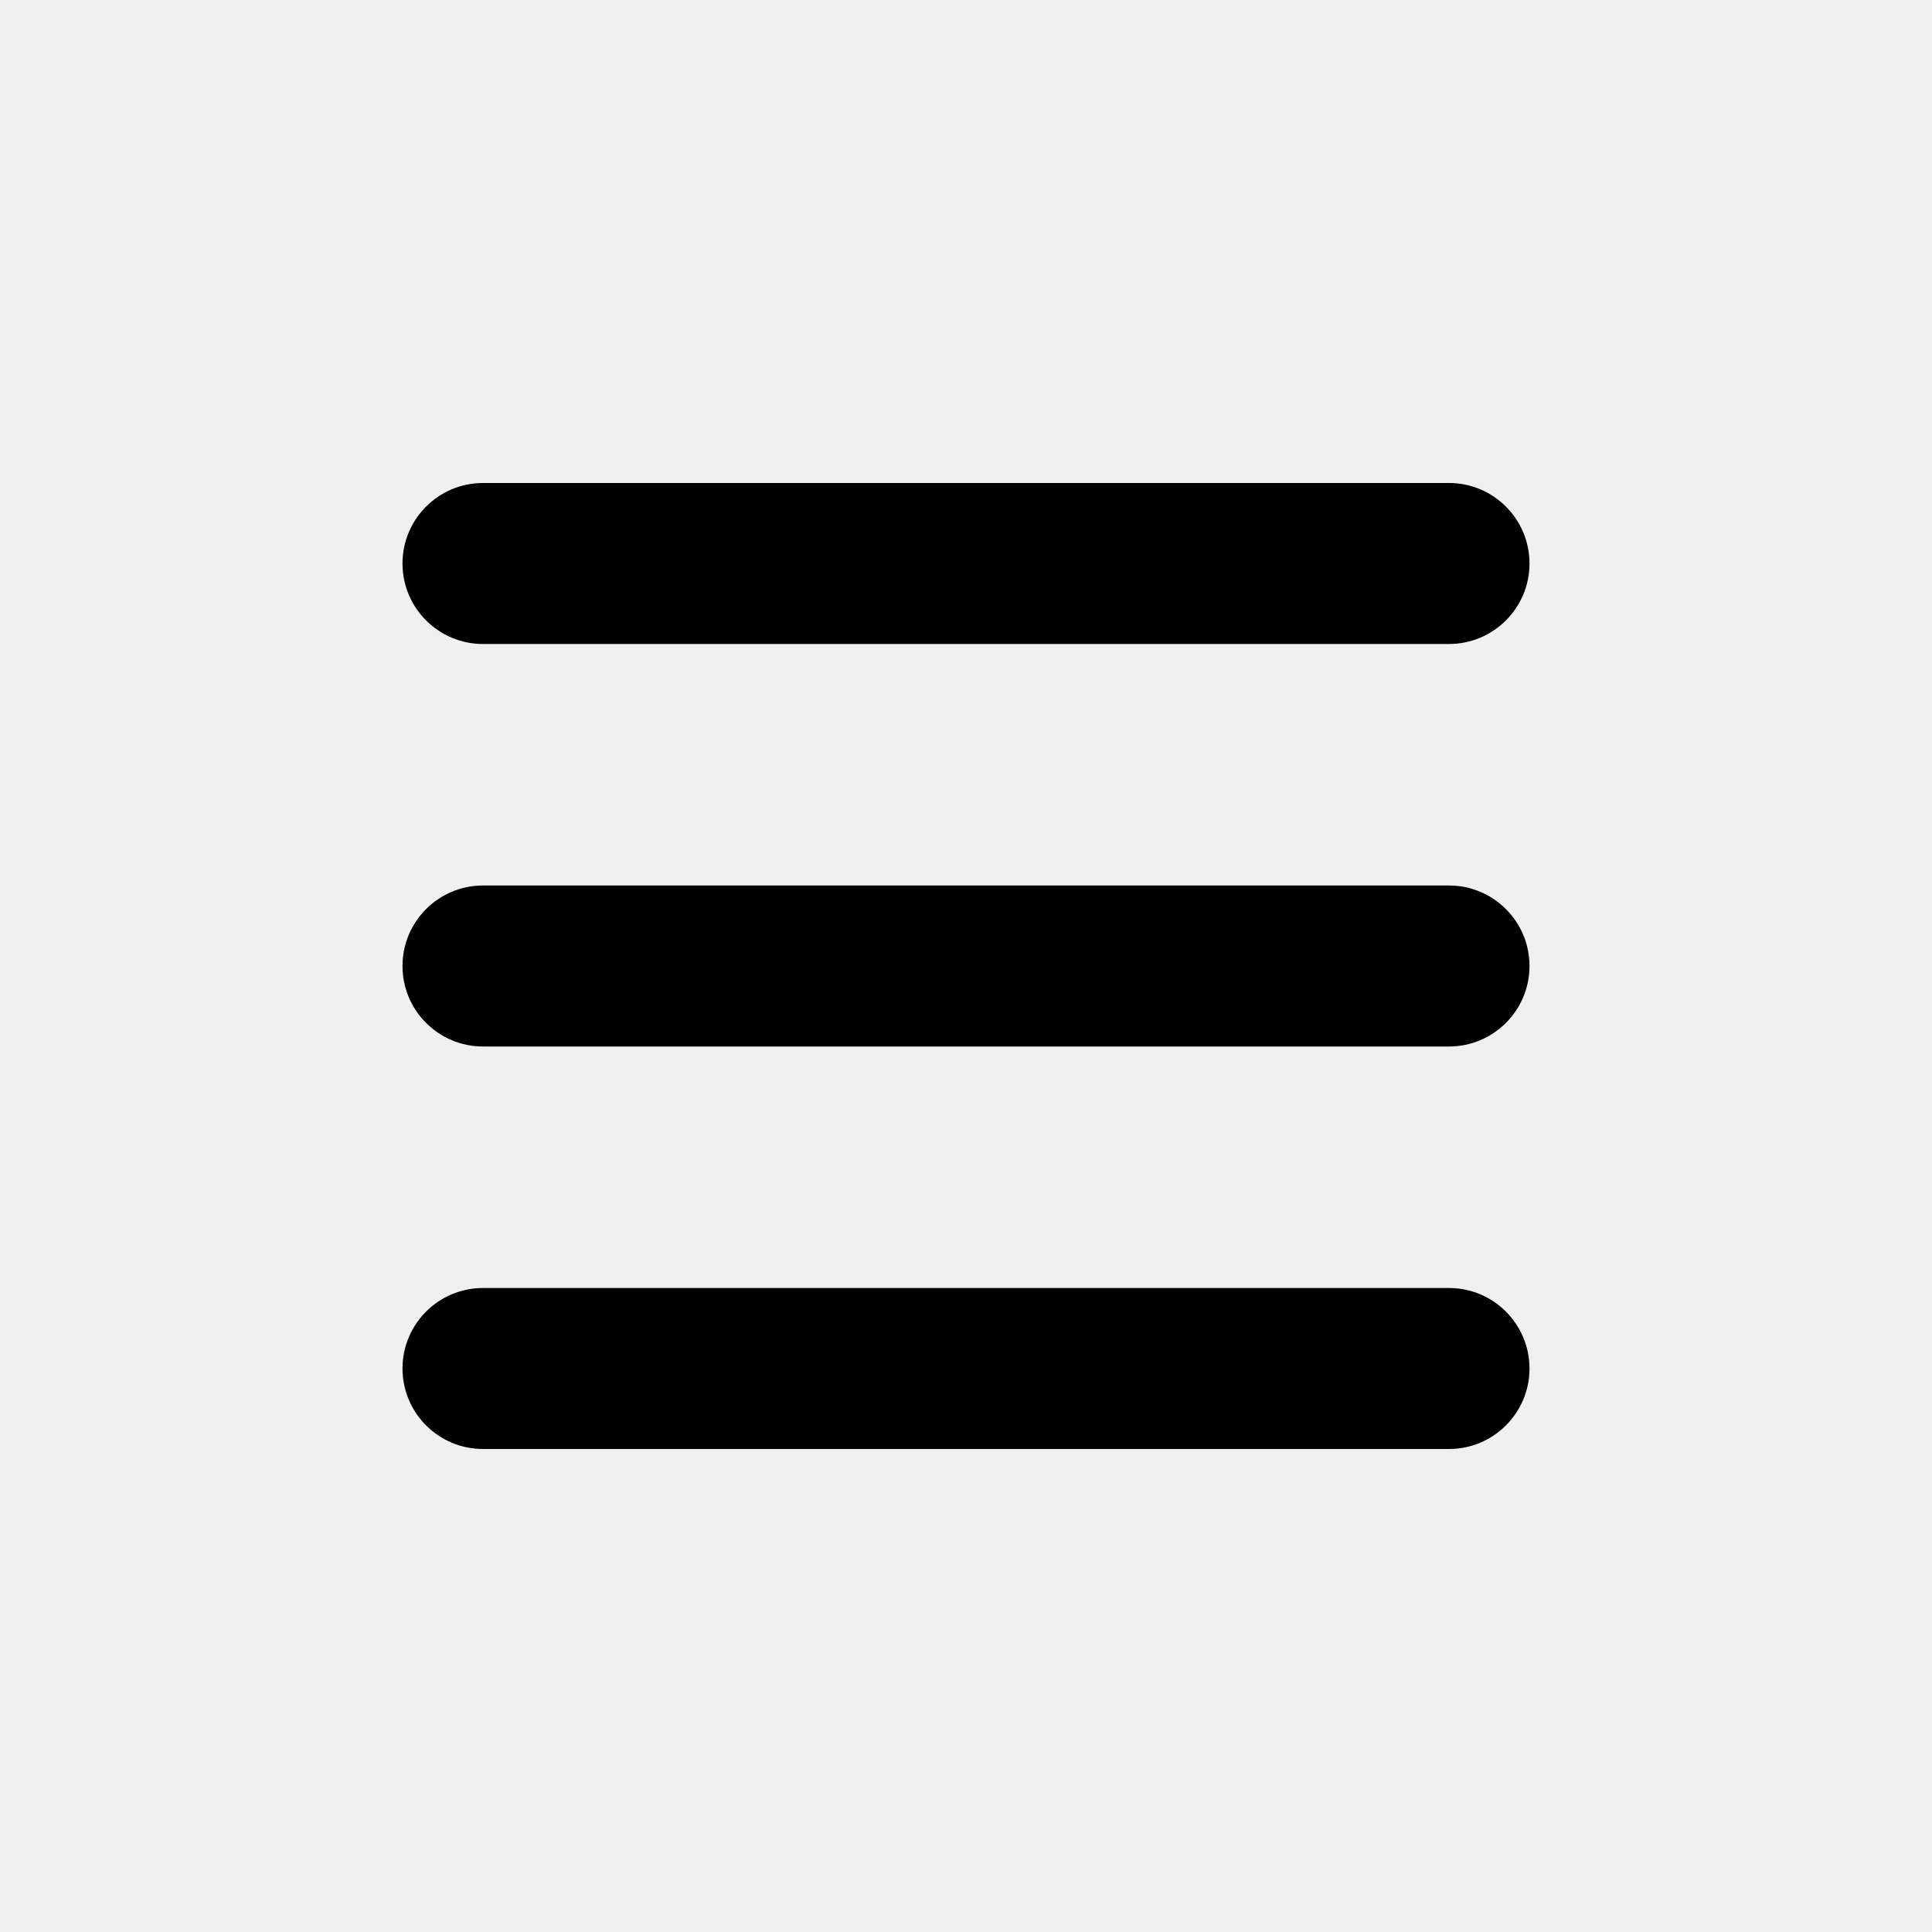
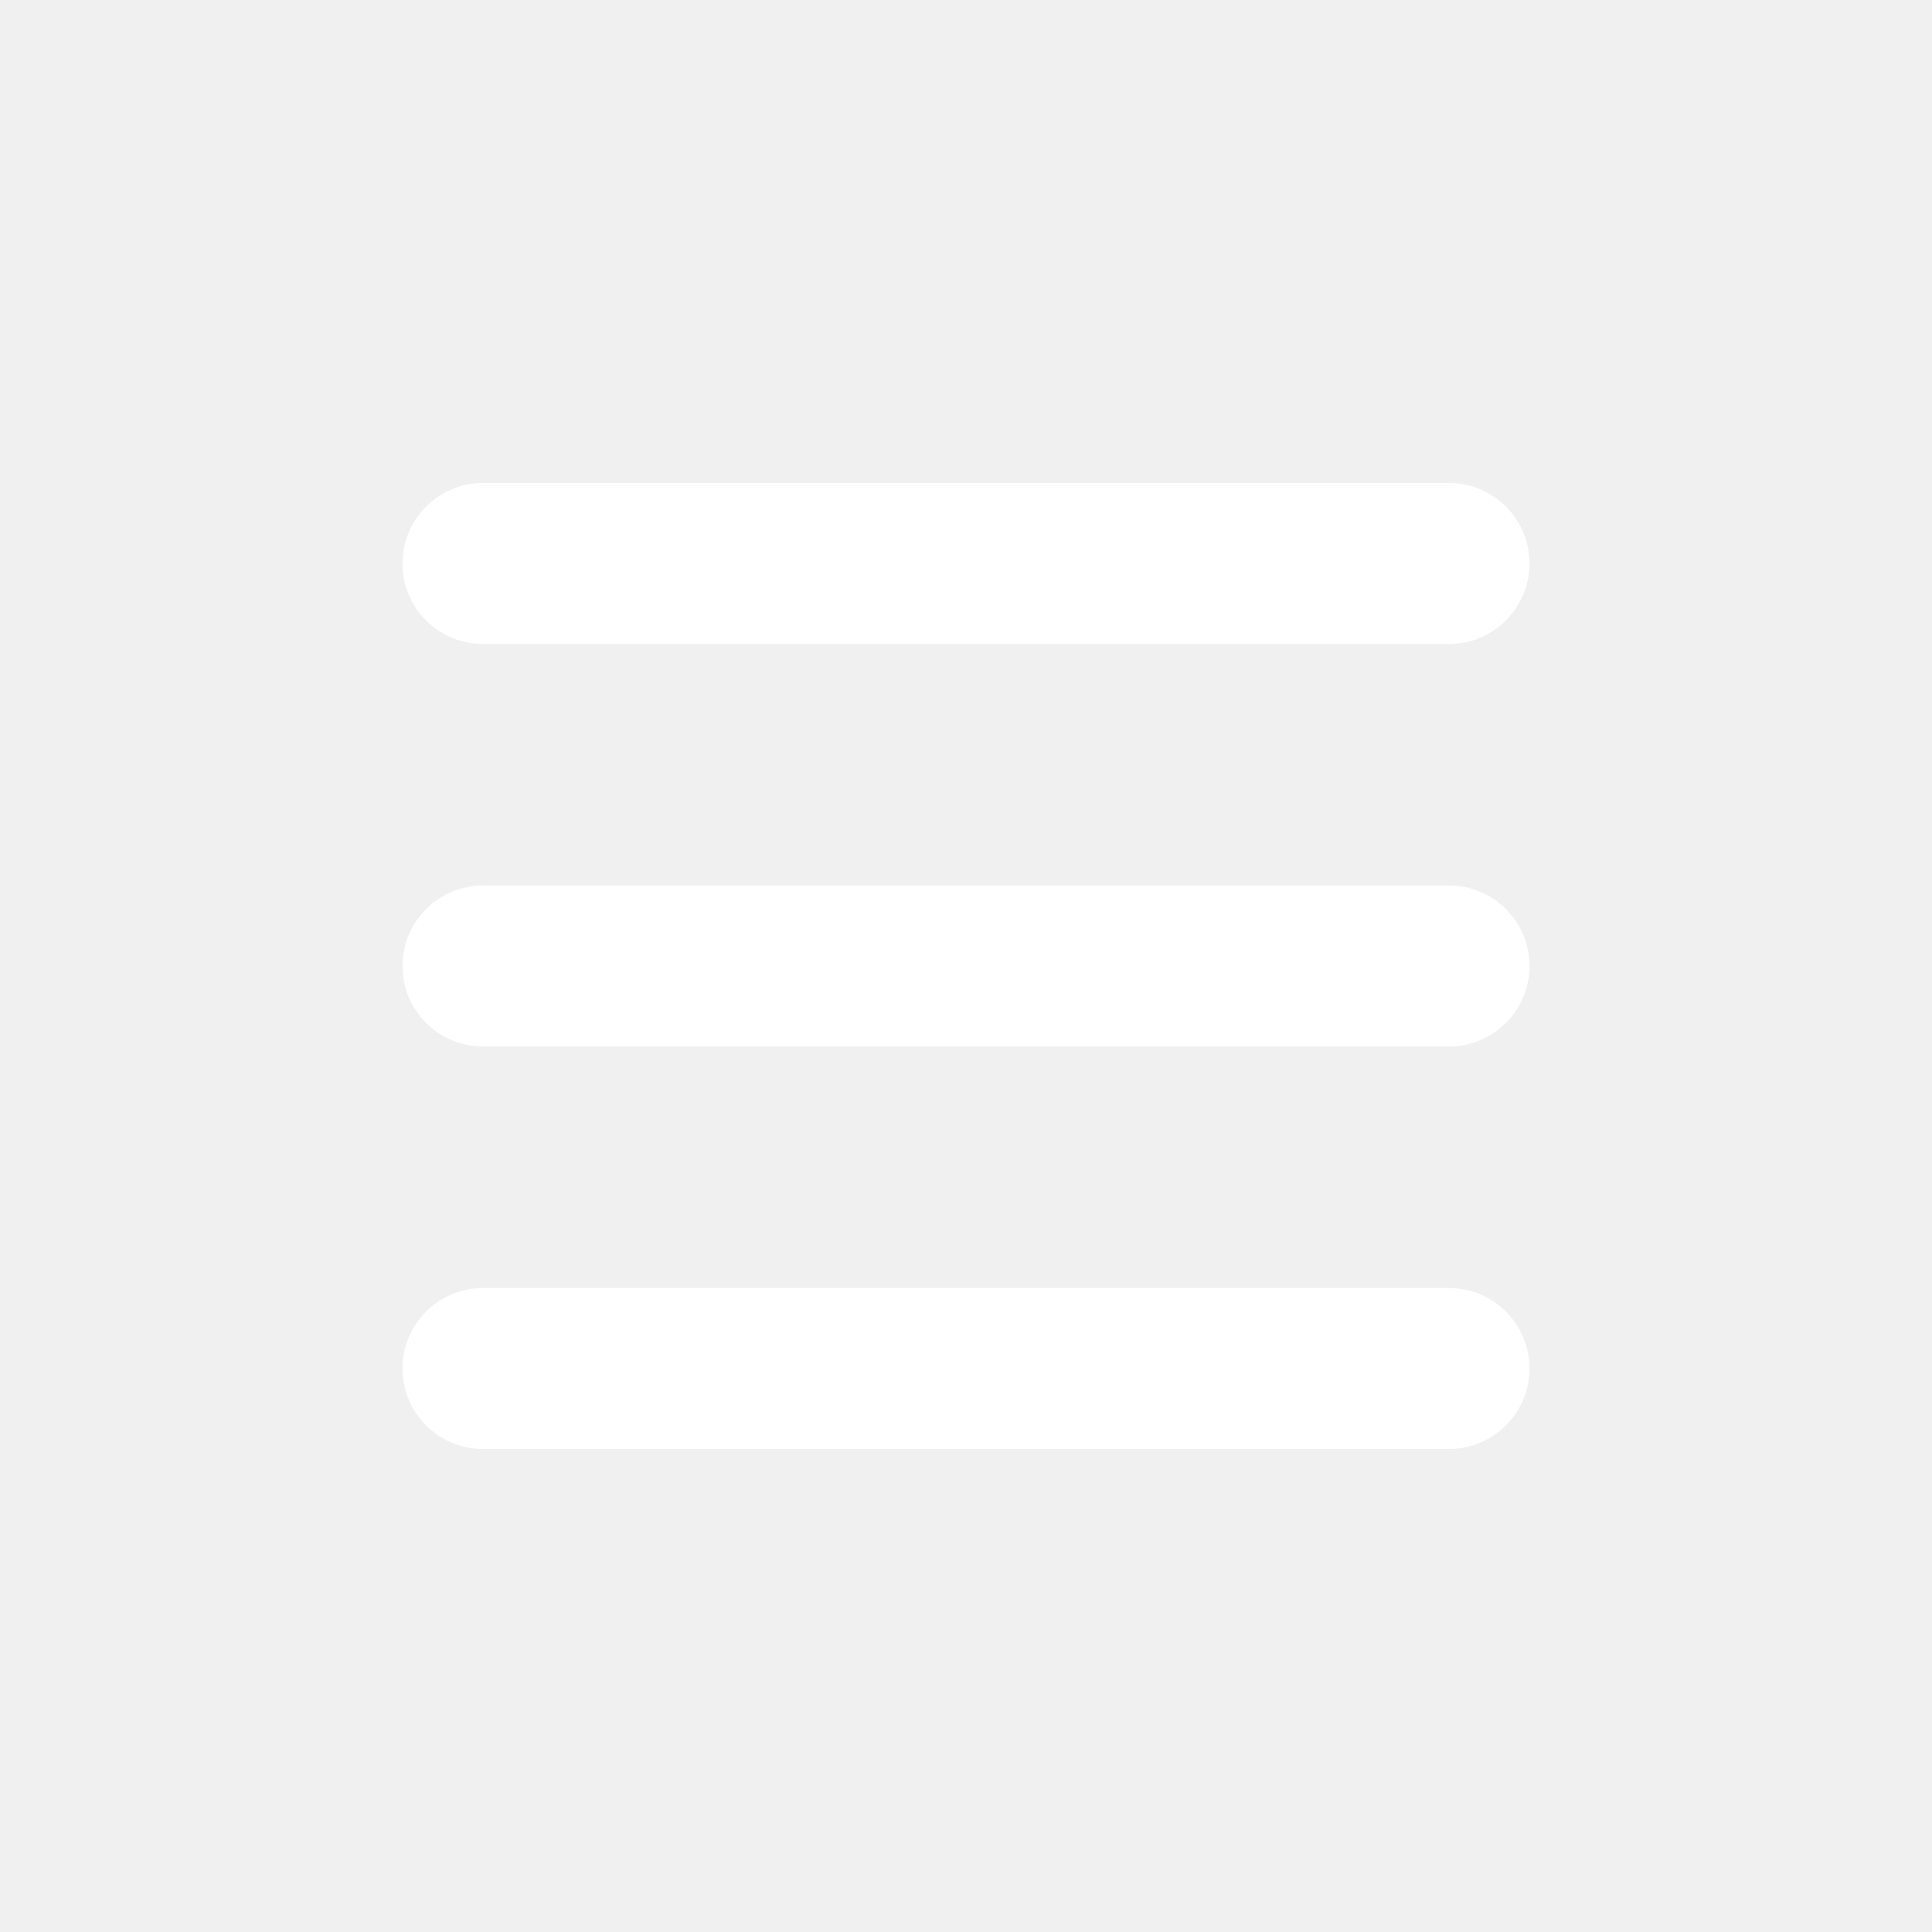
- <svg xmlns="http://www.w3.org/2000/svg" width="800px" height="800px" viewBox="0 0 24 24" fill="none">
-   <path fill-rule="evenodd" clip-rule="evenodd" d="M5 7C5 6.448 5.448 6 6 6H18C18.552 6 19 6.448 19 7C19 7.552 18.552 8 18 8H6C5.448 8 5 7.552 5 7ZM5 12C5 11.448 5.448 11 6 11H18C18.552 11 19 11.448 19 12C19 12.552 18.552 13 18 13H6C5.448 13 5 12.552 5 12ZM5 17C5 16.448 5.448 16 6 16H18C18.552 16 19 16.448 19 17C19 17.552 18.552 18 18 18H6C5.448 18 5 17.552 5 17Z" fill="#000000" />
+ <svg xmlns="http://www.w3.org/2000/svg" width="35px" height="35px" viewBox="0 0 24 24" fill="white">
+   <path fill-rule="evenodd" clip-rule="evenodd" d="M5 7C5 6.448 5.448 6 6 6H18C18.552 6 19 6.448 19 7C19 7.552 18.552 8 18 8H6C5.448 8 5 7.552 5 7ZM5 12C5 11.448 5.448 11 6 11H18C18.552 11 19 11.448 19 12C19 12.552 18.552 13 18 13H6C5.448 13 5 12.552 5 12ZM5 17C5 16.448 5.448 16 6 16H18C18.552 16 19 16.448 19 17C19 17.552 18.552 18 18 18H6C5.448 18 5 17.552 5 17Z" />
</svg>
